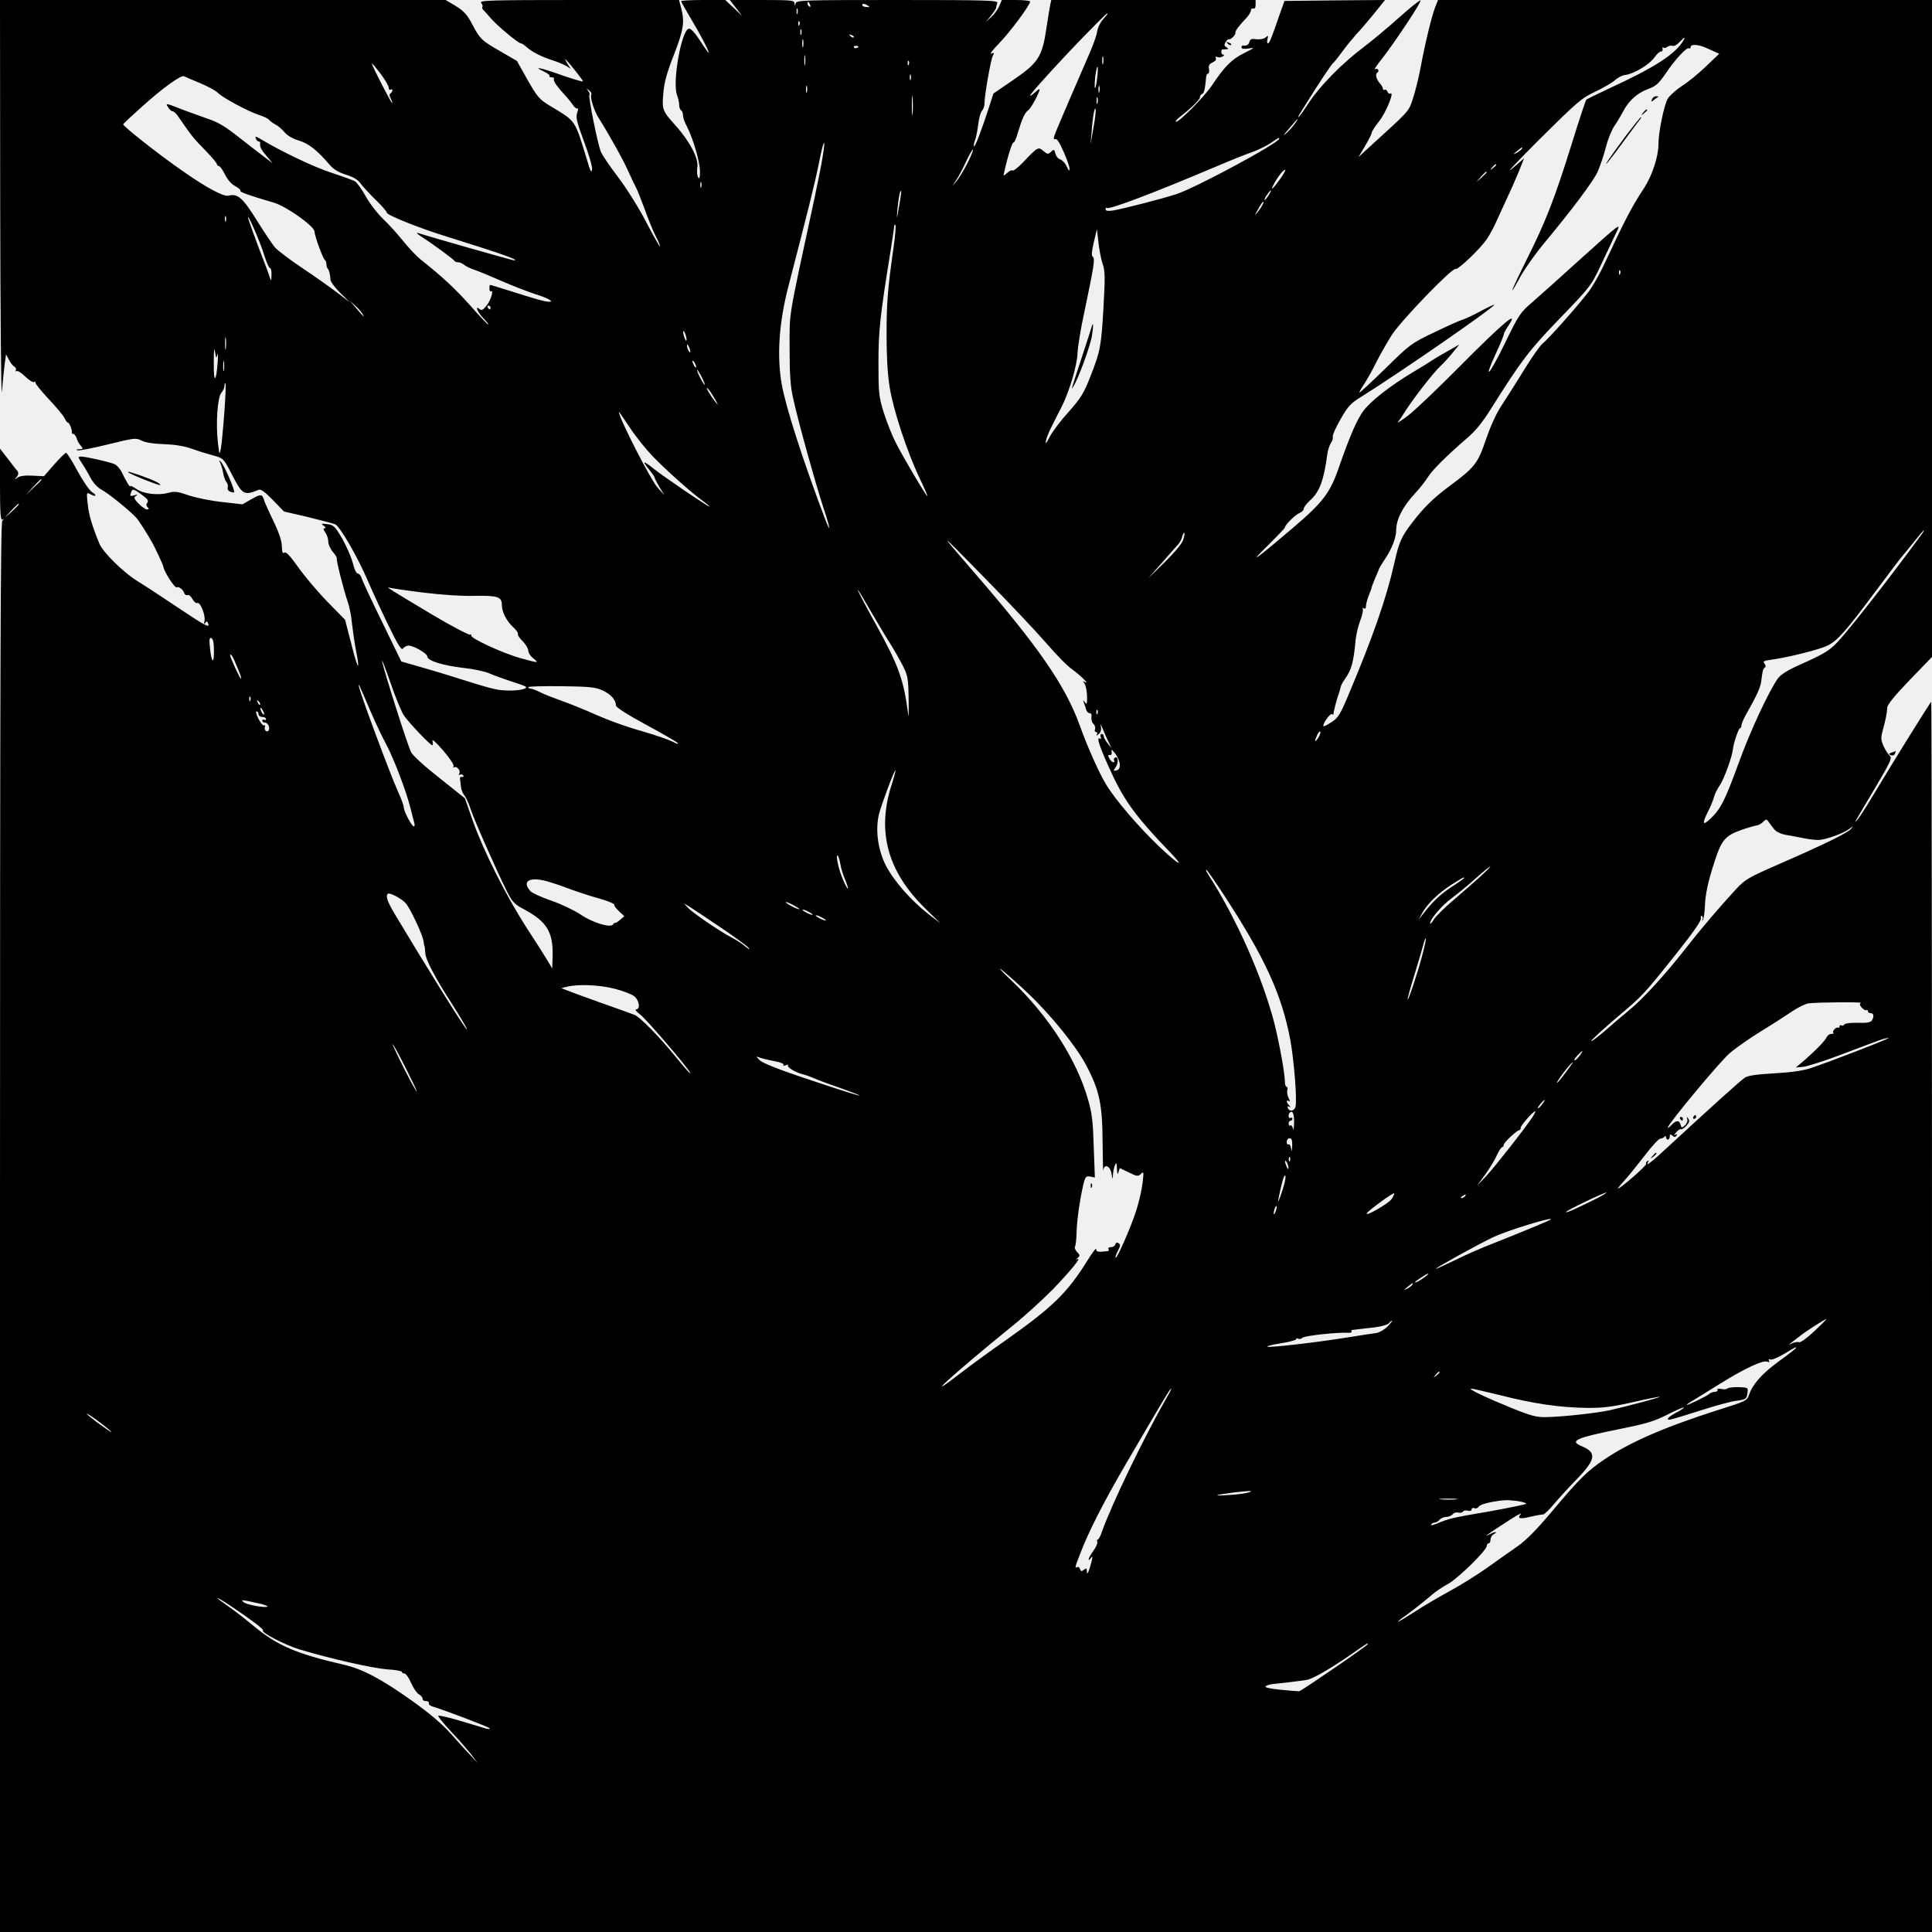
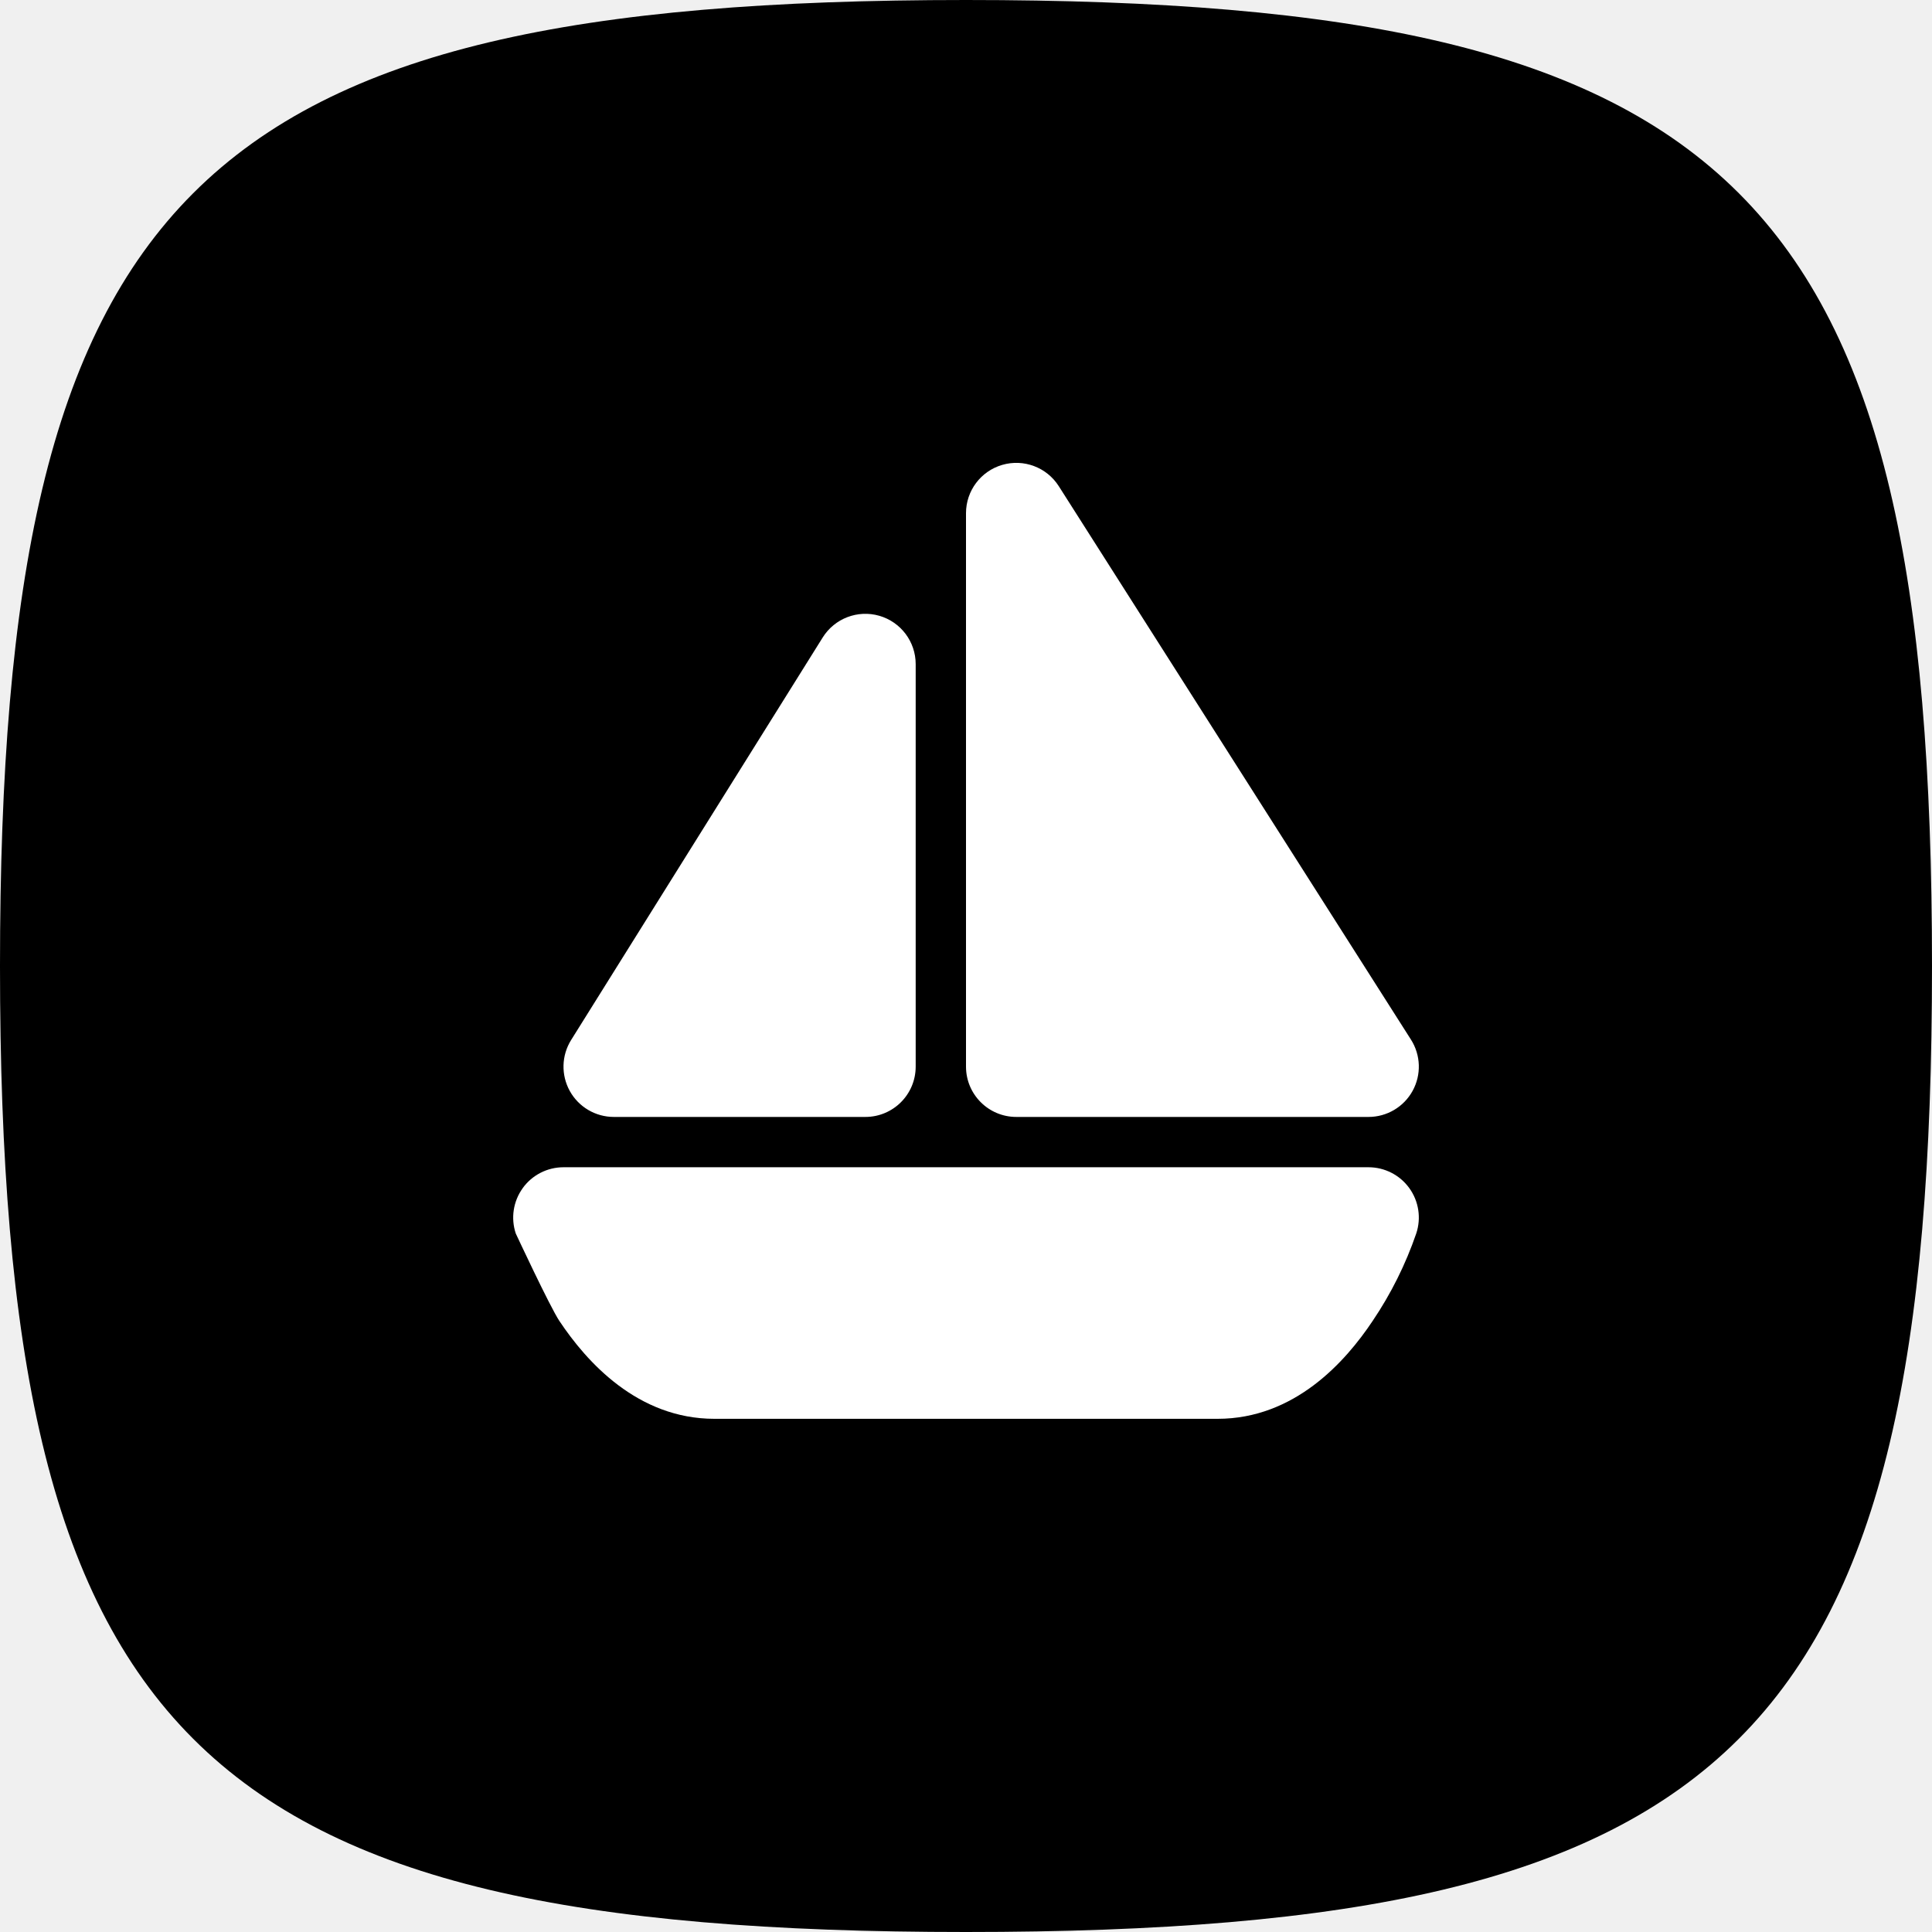
- <svg xmlns="http://www.w3.org/2000/svg" version="1.0" width="1024pt" height="1024pt" viewBox="0 0 1024 1024" preserveAspectRatio="xMidYMid meet">
-   <g transform="translate(0,1024) scale(0.1,-0.1)" fill="#000000" stroke="none">
-     <path d="M1 9163 c1 -593 5 -1042 9 -998 4 44 10 106 14 139 l8 58 15 -28 c8 -16 21 -33 29 -37 8 -5 11 -13 8 -19 -4 -6 -3 -8 3 -5 6 4 27 -9 47 -29 20 -19 41 -32 46 -29 6 4 9 2 8 -3 -2 -5 30 -44 70 -87 40 -42 78 -88 84 -101 6 -13 14 -24 18 -24 8 0 23 -39 21 -52 -1 -5 3 -8 8 -8 5 0 13 -10 17 -22 3 -13 13 -31 22 -40 14 -17 13 -18 -9 -19 -16 -1 -18 -3 -7 -6 9 -2 82 12 162 32 139 34 146 35 176 20 21 -11 63 -17 118 -19 57 -2 108 -10 147 -24 33 -12 85 -28 115 -36 54 -15 55 -16 95 -93 60 -117 67 -121 146 -89 11 5 34 -12 75 -54 l59 -61 125 -29 c69 -17 135 -34 147 -39 25 -12 117 -170 172 -298 21 -49 69 -154 107 -232 51 -105 71 -139 79 -129 5 7 17 14 26 16 25 4 104 -41 104 -58 0 -22 85 -48 191 -60 50 -5 111 -18 135 -28 24 -11 76 -29 114 -42 39 -12 74 -25 79 -28 18 -10 -22 -22 -79 -22 -68 0 -87 5 -275 64 -74 24 -173 53 -219 66 l-84 24 -102 210 c-57 116 -106 221 -109 234 -4 12 -13 22 -20 22 -7 0 -19 24 -26 56 -8 30 -33 88 -56 129 -39 66 -46 73 -80 77 -32 4 -34 3 -18 -9 10 -7 13 -13 5 -13 -9 0 -8 -6 3 -22 9 -12 16 -34 16 -49 0 -14 11 -39 24 -54 14 -16 23 -31 21 -35 -4 -7 36 -165 58 -230 9 -25 19 -74 22 -110 4 -36 13 -100 21 -143 25 -126 11 -109 -24 30 l-33 128 -93 95 c-51 52 -121 135 -155 183 -44 62 -66 85 -74 78 -9 -7 -12 2 -13 32 0 29 -15 74 -47 140 -26 54 -47 102 -47 105 0 4 -4 13 -9 21 -7 10 -18 8 -57 -14 l-49 -28 -106 12 c-58 6 -138 22 -177 35 -60 21 -77 23 -109 14 -55 -15 -134 -6 -171 21 -18 12 -32 19 -32 14 0 -9 -23 28 -45 75 -9 18 -26 37 -38 42 -28 12 -152 40 -177 40 -18 0 -18 -2 3 -33 12 -18 33 -53 46 -78 15 -29 38 -53 60 -65 36 -19 152 -113 184 -149 15 -17 57 -83 86 -135 13 -23 55 -114 56 -120 1 -25 62 -120 72 -113 8 6 33 -11 38 -27 3 -11 12 -17 19 -14 7 3 18 -7 26 -21 8 -14 19 -24 26 -21 16 6 44 -65 38 -95 -4 -17 -3 -20 4 -11 7 11 10 11 15 -2 11 -27 -13 -15 -168 89 -82 55 -175 116 -205 134 -74 45 -184 153 -203 199 -39 95 -56 152 -62 210 -7 63 -7 64 15 52 31 -16 36 -6 6 13 -13 9 -47 59 -76 112 -28 52 -55 95 -60 95 -4 0 -33 -28 -63 -62 l-54 -62 -62 3 c-40 2 -68 -2 -79 -11 -15 -12 -16 -11 -3 5 9 11 10 21 4 30 -6 6 -29 36 -51 65 l-42 54 0 -192 c0 -150 3 -190 13 -184 9 6 9 4 -1 -7 -9 -10 -12 -773 -12 -3746 l0 -3733 5120 0 5120 0 0 3260 c0 1793 -2 3260 -4 3260 -4 0 -189 -297 -306 -492 -35 -59 -73 -118 -83 -130 -27 -33 -20 -21 88 160 83 140 95 165 82 175 -8 7 -23 29 -33 51 -15 34 -16 44 -5 85 15 56 22 88 24 121 1 16 40 64 119 146 l118 122 0 1741 0 1741 -1309 0 -1309 0 -15 -37 c-19 -51 -52 -184 -77 -318 -11 -60 -31 -138 -43 -173 -23 -66 -12 -54 -245 -266 l-42 -39 35 59 c19 32 35 63 35 70 0 6 18 35 41 63 36 46 82 160 58 145 -5 -3 -12 2 -15 10 -3 9 -10 13 -15 10 -5 -3 -9 0 -9 5 0 6 -8 20 -17 30 -20 24 -25 49 -12 57 5 3 7 10 3 15 -3 5 -10 6 -17 2 -6 -3 11 22 39 57 76 99 212 305 203 308 -4 2 -57 -40 -116 -93 -59 -53 -142 -122 -183 -153 -113 -84 -233 -206 -291 -294 -28 -43 -53 -78 -56 -78 -5 0 -7 -3 90 150 44 69 85 129 92 135 7 5 30 35 52 65 22 30 56 71 74 91 19 19 60 68 92 107 l58 72 -267 -2 -266 -3 -25 -70 c-46 -134 -55 -155 -63 -155 -4 0 -6 10 -2 23 5 19 4 20 -11 8 -10 -8 -30 -11 -48 -9 -25 4 -33 1 -37 -14 -4 -16 -15 -22 -34 -19 -5 0 -8 -4 -8 -10 0 -8 13 -10 38 -6 34 6 33 4 -23 -24 -67 -33 -105 -72 -171 -171 -42 -63 -182 -203 -192 -193 -3 3 8 15 24 27 60 47 104 91 104 103 0 7 5 15 12 17 10 4 15 26 21 91 1 9 5 17 10 17 5 0 7 11 5 24 -4 18 1 27 19 35 15 7 21 16 17 23 -5 7 -2 9 8 6 8 -4 21 -2 29 3 8 5 9 9 3 9 -6 0 -11 7 -11 14 0 8 3 15 6 14 3 0 13 0 21 1 13 1 13 2 0 11 -12 7 -12 13 -4 27 6 10 14 17 18 15 9 -4 37 25 34 35 -3 8 20 38 60 80 12 13 22 30 22 38 0 8 6 12 13 10 7 -3 12 4 12 20 l0 25 -542 0 -541 0 -6 -27 c-3 -16 -12 -71 -20 -124 -22 -149 -43 -182 -173 -271 l-108 -74 -22 -69 c-40 -124 -75 -216 -81 -211 -2 3 0 18 6 33 6 15 13 54 17 86 4 31 12 63 20 70 7 8 13 25 13 38 -1 38 33 232 44 253 9 16 8 18 -8 12 -11 -4 9 21 43 56 57 59 163 201 163 220 0 4 -34 8 -75 8 l-75 0 -14 -32 c-7 -18 -26 -44 -42 -58 l-28 -25 27 33 c15 19 27 37 27 42 0 5 3 15 6 24 5 14 -47 16 -529 16 -501 0 -536 -1 -540 -18 -4 -16 -5 -16 -6 1 -1 15 -16 17 -172 17 l-171 0 33 -42 33 -43 -45 43 -45 42 -117 0 c-64 0 -117 -3 -117 -6 0 -3 22 -43 49 -88 52 -86 104 -186 97 -186 -2 0 -23 29 -46 65 -28 43 -49 65 -59 63 -39 -7 -88 -282 -63 -351 7 -18 12 -43 12 -55 0 -11 5 -24 10 -27 6 -3 10 -15 10 -27 0 -11 9 -37 20 -57 32 -60 70 -189 70 -239 0 -34 -3 -43 -10 -32 -5 8 -7 31 -4 52 8 47 -38 135 -112 219 -74 82 -76 87 -68 177 5 58 19 108 56 202 51 131 58 175 38 248 l-11 42 -531 0 c-474 0 -529 -2 -518 -15 7 -9 10 -18 7 -21 -3 -4 -1 -12 6 -18 7 -7 26 -28 42 -47 36 -40 143 -129 156 -129 6 0 19 -9 31 -20 27 -25 80 -52 138 -70 25 -8 56 -21 70 -29 l25 -16 -19 30 c-10 17 -14 26 -8 20 21 -20 92 -110 92 -116 0 -4 -50 11 -111 32 -115 41 -161 50 -96 20 20 -10 34 -21 30 -24 -3 -4 1 -7 11 -7 9 0 15 -4 12 -9 -6 -9 20 -45 68 -96 10 -11 25 -30 33 -42 8 -13 19 -20 24 -18 4 3 4 -7 -2 -23 -8 -24 -2 -48 36 -151 26 -69 45 -133 43 -149 -3 -21 -9 -10 -26 48 -68 221 -55 203 -200 291 -54 33 -65 46 -116 136 l-56 100 -88 51 c-101 58 -108 65 -151 147 -25 47 -43 67 -85 93 l-54 32 -1181 0 -1181 0 1 -1077z m4293 1051 c3 -8 2 -12 -4 -9 -6 3 -10 10 -10 16 0 14 7 11 14 -7z m306 -4 c12 -7 10 -9 -8 -7 -12 0 -22 5 -22 9 0 11 12 10 30 -2z m-373 -42 c-3 -7 -5 -2 -5 12 0 14 2 19 5 13 2 -7 2 -19 0 -25z m1643 -2 c0 -1 -11 -15 -25 -30 -13 -14 -27 -43 -30 -64 -3 -20 -20 -68 -37 -107 -79 -182 -166 -384 -182 -424 -13 -34 -14 -42 -3 -38 9 3 23 -18 45 -69 18 -40 32 -81 31 -91 0 -12 -6 -6 -15 14 -7 17 -23 34 -34 38 -11 3 -23 17 -26 31 -6 23 -8 24 -24 9 -15 -14 -19 -13 -40 5 -27 23 -30 22 -110 -63 -26 -26 -49 -44 -53 -41 -4 4 -17 -1 -28 -12 -22 -19 -22 -19 -16 6 19 85 43 160 49 155 3 -4 14 20 23 52 23 76 36 105 56 120 15 11 59 93 59 110 0 3 -11 -4 -25 -17 -14 -13 -25 -20 -25 -16 0 10 195 223 314 343 89 90 96 97 96 89z m-1633 -58 c-3 -8 -6 -5 -6 6 -1 11 2 17 5 13 3 -3 4 -12 1 -19z m10 -50 c-3 -7 -5 -2 -5 12 0 14 2 19 5 13 2 -7 2 -19 0 -25z m278 -16 c-3 -3 -11 0 -18 7 -9 10 -8 11 6 5 10 -3 15 -9 12 -12z m-268 -49 c-3 -10 -5 -2 -5 17 0 19 2 27 5 18 2 -10 2 -26 0 -35z m4667 35 c-43 -75 -152 -145 -404 -261 -58 -27 -108 -52 -112 -55 -4 -4 -39 -110 -78 -236 -91 -292 -138 -412 -239 -613 -85 -171 -101 -215 -33 -90 22 40 74 113 114 163 163 196 272 342 296 394 13 30 33 88 43 128 10 41 31 93 46 115 16 23 37 59 48 80 29 55 75 95 130 115 41 15 56 28 93 82 51 76 112 141 124 134 4 -3 8 -1 8 4 0 21 42 18 95 -7 l57 -26 -69 -66 c-37 -36 -94 -83 -126 -103 -32 -21 -66 -51 -77 -68 -20 -33 -50 -179 -50 -243 0 -65 -33 -165 -75 -230 -69 -105 -101 -168 -212 -405 -24 -52 -61 -117 -82 -145 -52 -69 -214 -252 -245 -276 -13 -10 -58 -74 -99 -141 -42 -68 -95 -152 -119 -188 -27 -40 -58 -109 -82 -179 -44 -129 -60 -148 -190 -245 -86 -63 -139 -115 -201 -196 -58 -76 -69 -100 -95 -215 -41 -184 -115 -396 -245 -703 -41 -98 -53 -117 -87 -139 -21 -14 -40 -24 -43 -22 -8 9 35 70 45 64 6 -4 10 -3 8 2 -1 7 16 75 30 113 3 8 6 21 8 29 1 8 11 26 21 40 36 50 47 89 58 209 3 29 14 76 25 104 11 28 16 56 13 61 -3 6 -1 7 5 3 8 -5 12 0 12 12 0 11 7 36 15 56 8 20 14 37 14 38 -1 2 8 25 19 52 12 27 22 51 22 53 0 2 14 24 30 49 35 50 60 114 60 153 0 58 35 126 100 196 25 27 56 66 68 86 22 36 99 113 209 208 44 37 82 84 129 160 158 251 198 304 362 474 162 168 165 171 219 286 30 64 65 137 77 163 30 61 33 63 -195 -142 -100 -91 -212 -191 -249 -223 -63 -54 -71 -67 -145 -219 -81 -167 -118 -207 -46 -50 23 49 41 93 41 99 0 6 11 27 25 47 61 91 -29 15 -265 -223 -113 -114 -234 -229 -270 -256 -36 -27 -58 -41 -50 -31 8 10 19 26 25 36 38 64 157 220 200 260 20 19 51 53 68 75 l32 39 -60 -34 c-33 -18 -71 -41 -85 -50 -14 -10 -61 -39 -105 -65 -121 -73 -220 -151 -259 -203 -36 -50 -70 -129 -131 -303 -45 -131 -84 -182 -240 -315 -197 -168 -246 -203 -137 -97 50 50 92 93 92 97 0 13 56 69 78 77 12 5 22 15 22 22 0 8 15 28 34 45 50 45 73 107 91 245 3 22 12 48 19 59 8 11 12 26 10 32 -3 7 15 48 40 92 37 66 54 85 100 114 218 136 716 481 716 495 0 2 -33 -13 -72 -34 -40 -22 -84 -42 -98 -46 -14 -4 -81 -34 -149 -67 -120 -57 -128 -63 -256 -189 -73 -71 -135 -129 -139 -129 -3 0 6 17 20 38 14 20 44 73 66 117 22 44 61 112 85 150 50 77 319 356 337 349 14 -5 134 109 168 161 15 22 39 67 53 100 15 33 40 87 55 120 16 33 42 93 59 133 l29 73 -66 -57 c-37 -31 30 40 148 158 200 198 221 217 295 252 44 21 91 48 106 62 14 13 39 26 55 27 45 6 128 56 153 93 13 18 28 32 35 31 6 -1 10 5 8 13 -2 8 0 12 4 8 4 -4 13 -3 20 3 8 6 20 9 28 6 8 -3 24 5 37 19 25 26 34 31 23 12z m-4374 -34 c0 -8 -19 -13 -24 -6 -3 5 1 9 9 9 8 0 15 -2 15 -3z m-283 -96 c-2 -13 -4 -3 -4 22 0 25 2 35 4 23 2 -13 2 -33 0 -45z m1580 5 c-3 -10 -5 -2 -5 17 0 19 2 27 5 18 2 -10 2 -26 0 -35z m-1030 -5 c-3 -8 -6 -5 -6 6 -1 11 2 17 5 13 3 -3 4 -12 1 -19z m-2757 -122 c0 -10 5 -14 10 -11 6 3 10 2 10 -4 0 -5 -5 -13 -10 -16 -7 -4 -7 -12 0 -25 5 -10 10 -22 9 -27 0 -10 -108 198 -108 210 -1 5 19 -18 44 -51 25 -33 45 -67 45 -76z m3755 49 c-3 -31 -9 -54 -12 -52 -2 3 -1 31 2 62 4 31 10 54 12 51 3 -3 2 -30 -2 -61z m-988 -7 c-3 -7 -5 -2 -5 12 0 14 2 19 5 13 2 -7 2 -19 0 -25z m-3768 -18 c41 -17 84 -40 97 -53 27 -27 164 -100 219 -117 22 -7 45 -18 50 -24 6 -7 21 -19 35 -26 14 -7 36 -26 49 -42 15 -17 44 -34 75 -43 51 -15 98 -52 162 -127 21 -25 47 -41 88 -54 41 -13 64 -27 79 -49 12 -16 48 -55 79 -85 32 -31 58 -61 58 -67 0 -13 171 -82 321 -128 292 -91 384 -124 354 -125 -9 0 -448 125 -510 145 -11 4 -4 -4 15 -17 70 -45 175 -123 178 -130 2 -5 11 -8 20 -8 8 0 23 -6 31 -13 9 -8 36 -21 61 -29 25 -9 88 -35 140 -58 52 -23 132 -54 177 -69 84 -26 113 -49 48 -37 -20 4 -91 25 -159 47 -68 21 -125 39 -128 39 -2 0 -4 -9 -4 -19 0 -11 4 -18 8 -15 16 10 1 -44 -21 -73 -19 -25 -28 -30 -38 -22 -28 24 -13 -15 19 -48 18 -18 29 -33 26 -33 -4 0 -47 45 -96 101 -81 91 -153 157 -263 244 -21 17 -61 59 -90 95 -29 36 -77 90 -109 120 -31 30 -73 85 -93 122 -21 37 -46 72 -57 78 -10 5 -67 26 -125 45 -92 30 -260 110 -372 177 -27 16 -32 17 -27 4 3 -9 10 -16 15 -16 5 0 8 -3 8 -7 -3 -21 4 -35 34 -70 l32 -38 -40 30 c-22 16 -83 64 -137 106 -73 58 -113 82 -165 99 -37 13 -101 36 -141 51 -86 34 -86 34 -70 9 7 -11 17 -20 23 -20 6 0 17 -10 25 -21 84 -121 81 -117 154 -192 31 -32 56 -62 56 -68 0 -5 5 -9 10 -9 6 0 20 -20 32 -44 13 -27 34 -52 54 -62 18 -10 31 -21 28 -25 -4 -7 44 -24 177 -63 66 -19 214 -124 216 -153 1 -26 46 -147 55 -151 4 -2 8 -12 8 -21 0 -10 3 -21 7 -25 7 -7 12 -25 15 -61 2 -11 25 -42 53 -69 l50 -49 -65 50 c-36 28 -119 86 -186 131 -66 44 -132 94 -147 111 -14 17 -58 82 -97 145 -73 117 -101 142 -148 129 -27 -7 -118 42 -249 134 -128 89 -312 235 -310 244 1 4 47 47 102 96 108 97 204 166 220 159 6 -3 43 -19 84 -36z m3218 -47 c-3 -10 -5 -4 -5 12 0 17 2 24 5 18 2 -7 2 -21 0 -30z m1550 0 c-3 -10 -5 -4 -5 12 0 17 2 24 5 18 2 -7 2 -21 0 -30z m-2693 -14 c-8 -13 14 -84 37 -121 57 -90 135 -230 160 -288 16 -36 34 -73 40 -84 6 -10 26 -61 45 -112 18 -52 45 -117 59 -145 15 -28 25 -53 23 -55 -2 -2 -35 56 -73 129 -38 73 -104 179 -148 237 -44 57 -85 118 -92 135 -17 40 -68 295 -61 302 3 4 0 13 -7 22 -11 14 -10 14 5 2 10 -7 15 -17 12 -22z m1703 -101 c-2 -24 -4 -5 -4 42 0 47 2 66 4 43 2 -24 2 -62 0 -85z m980 55 c-3 -10 -5 -4 -5 12 0 17 2 24 5 18 2 -7 2 -21 0 -30z m-22 -133 l-15 -85 6 68 c5 78 17 139 21 117 2 -8 -3 -53 -12 -100z m1067 23 c-11 -16 -33 -39 -48 -53 -15 -14 -8 -1 17 27 48 58 62 69 31 26z m-82 -78 c0 -22 -437 -258 -545 -294 -74 -24 -275 -76 -332 -86 -32 -5 -43 -3 -43 6 0 7 2 10 6 7 11 -11 239 75 579 219 77 33 165 68 195 78 30 11 73 32 95 47 44 30 45 30 45 23z m-2420 -97 c-6 -40 -27 -143 -45 -228 -140 -649 -130 -587 -130 -785 0 -135 4 -201 18 -262 24 -115 120 -458 161 -583 38 -113 42 -148 6 -53 -118 314 -205 584 -227 708 -26 151 -14 325 35 515 107 411 142 554 163 658 24 124 38 145 19 30z m3705 42 c-3 -5 -16 -15 -28 -21 -19 -9 -19 -8 3 10 28 23 34 26 25 11z m-2938 -76 c-19 -38 -45 -80 -57 -94 l-22 -25 21 32 c12 17 35 61 52 98 17 36 33 64 36 62 2 -3 -11 -36 -30 -73z m2803 -8 c0 -2 -8 -10 -17 -17 -16 -13 -17 -12 -4 4 13 16 21 21 21 13z m-1146 -76 c-38 -53 -53 -65 -33 -27 21 39 50 77 60 77 5 0 -7 -22 -27 -50z m1096 37 c0 -2 -12 -14 -27 -28 l-28 -24 24 28 c23 25 31 32 31 24z m-4163 -79 c-3 -7 -5 -2 -5 12 0 14 2 19 5 13 2 -7 2 -19 0 -25z m1048 -103 c-12 -71 -13 -73 -9 -20 6 64 14 108 20 103 2 -2 -3 -40 -11 -83z m1959 60 c-9 -14 -18 -25 -21 -25 -5 0 5 18 20 38 17 22 18 13 1 -13z m-33 -52 c-5 -10 -17 -27 -26 -38 -16 -19 -17 -19 -3 5 26 46 29 50 34 50 3 0 0 -8 -5 -17z m-5494 -85 c-3 -7 -5 -2 -5 12 0 14 2 19 5 13 2 -7 2 -19 0 -25z m203 -179 c12 -38 25 -69 30 -69 6 0 10 -17 9 -37 -1 -34 -2 -35 -9 -13 -4 14 -30 84 -58 155 -27 72 -52 141 -56 155 -12 50 64 -124 84 -191z m3336 39 c-32 -225 -37 -296 -37 -463 0 -110 5 -207 16 -275 19 -121 91 -340 158 -482 26 -54 45 -98 42 -98 -6 0 -131 211 -169 287 -20 40 -48 112 -63 160 -25 81 -27 102 -27 258 0 170 8 249 65 600 10 66 19 124 19 129 0 5 3 7 6 3 3 -3 -1 -57 -10 -119z m1108 -86 c13 -37 14 -69 5 -225 -12 -211 -16 -236 -70 -373 -34 -88 -50 -113 -114 -186 -41 -45 -87 -105 -101 -133 -20 -38 -25 -43 -20 -20 7 29 20 57 79 171 42 80 86 226 88 291 1 32 17 132 37 223 51 243 57 281 44 289 -8 5 -6 27 5 76 l17 70 8 -70 c4 -38 14 -89 22 -113z m2743 -54 c-3 -8 -6 -5 -6 6 -1 11 2 17 5 13 3 -3 4 -12 1 -19z m-6665 -213 c11 -21 10 -20 -37 35 l-30 35 28 -25 c16 -14 33 -34 39 -45z m678 35 c0 -5 -2 -10 -4 -10 -3 0 -8 5 -11 10 -3 6 -1 10 4 10 6 0 11 -4 11 -10z m1039 -170 c0 -9 -4 -8 -9 5 -5 11 -9 27 -9 35 0 9 4 8 9 -5 5 -11 9 -27 9 -35z m-2442 -47 c-2 -16 -4 -3 -4 27 0 30 2 43 4 28 2 -16 2 -40 0 -55z m2462 -18 c0 -5 -4 -3 -9 5 -5 8 -9 22 -9 30 0 16 17 -16 18 -35z m-2507 -15 c3 14 4 -3 2 -37 -8 -112 -22 -117 -21 -8 0 68 2 87 7 60 5 -35 7 -37 12 -15z m35 -82 c-2 -13 -4 -3 -4 22 0 25 2 35 4 23 2 -13 2 -33 0 -45z m2503 17 c0 -5 -5 -3 -10 5 -5 8 -10 20 -10 25 0 6 5 3 10 -5 5 -8 10 -19 10 -25z m30 -55 c11 -22 18 -40 15 -40 -2 0 -14 18 -25 40 -11 22 -18 40 -15 40 2 0 14 -18 25 -40z m-2531 -186 c-6 -82 -14 -167 -18 -189 -8 -39 -8 -38 -16 28 -12 104 -2 242 18 265 9 10 17 27 17 37 0 10 2 16 5 13 3 -3 0 -72 -6 -154z m2600 71 c19 -34 20 -36 3 -16 -27 34 -60 91 -40 71 8 -8 25 -33 37 -55z m-328 -305 c74 -76 202 -190 259 -231 22 -16 40 -31 40 -34 0 -6 -245 160 -297 202 -54 43 -62 42 -24 -4 17 -21 31 -41 31 -45 0 -5 12 -27 26 -51 l26 -42 -36 40 c-38 42 -206 371 -206 402 0 3 26 -35 58 -83 32 -49 88 -118 123 -154z m-3241 -123 c0 -2 -19 -21 -42 -42 l-43 -40 40 43 c36 39 45 47 45 39z m538 -84 c24 -18 30 -28 23 -37 -7 -9 -7 -16 1 -24 9 -9 8 -12 -3 -12 -8 0 -28 14 -44 30 -25 26 -27 33 -15 41 12 8 10 9 -7 4 -25 -7 -26 -5 -17 19 7 17 13 15 62 -21z m-658 -46 c0 -2 -17 -19 -37 -38 l-38 -34 34 38 c33 34 41 42 41 34z m10088 -155 c-146 -200 -346 -458 -429 -553 -59 -67 -76 -78 -230 -147 -55 -25 -93 -49 -106 -68 -48 -68 -148 -282 -208 -449 -72 -197 -95 -243 -149 -294 -42 -40 -46 -28 -13 38 13 25 27 59 31 75 4 16 18 45 32 65 22 32 65 151 69 191 3 31 30 110 37 110 4 0 8 7 8 15 0 8 10 31 21 52 63 111 79 147 84 183 7 57 9 64 19 72 6 4 5 12 -2 21 -10 12 -4 15 40 21 87 12 255 54 296 75 52 26 97 78 253 287 73 98 139 185 146 192 6 7 33 39 59 72 26 33 49 60 51 60 2 0 -2 -8 -9 -18z m-4644 -579 c53 -62 115 -125 139 -141 41 -29 97 -84 67 -67 -12 7 -13 6 -3 -6 10 -13 17 -60 14 -99 -1 -13 -3 -13 -12 0 -9 12 -9 11 -4 -5 4 -11 10 -28 12 -37 3 -10 11 -18 19 -18 8 0 11 -8 9 -21 -2 -12 2 -28 10 -35 8 -8 12 -21 9 -29 -4 -8 -1 -15 6 -15 6 0 8 -5 4 -12 -5 -9 -3 -9 9 1 11 9 15 22 12 40 -4 18 -1 14 9 -10 8 -20 21 -51 31 -70 l16 -34 -20 25 c-11 14 -21 31 -21 38 0 6 -5 12 -11 12 -6 0 -8 -7 -5 -16 3 -8 2 -12 -4 -9 -22 14 -1 -48 65 -190 66 -142 135 -234 298 -403 93 -96 61 -83 -47 19 -110 105 -235 250 -284 332 -37 61 -100 202 -139 312 -76 210 -217 415 -558 809 -200 231 -198 230 46 -19 130 -132 279 -290 333 -352z m727 545 c-7 -20 -46 -67 -98 -118 l-87 -85 75 85 c41 47 80 91 86 98 7 7 16 25 19 38 4 14 9 23 11 20 3 -3 0 -20 -6 -38z m-4026 -279 c97 -12 204 -19 271 -17 122 2 144 -5 144 -49 0 -36 25 -85 59 -116 17 -16 29 -32 26 -37 -3 -5 8 -22 25 -38 16 -17 30 -39 30 -51 0 -11 12 -29 26 -40 33 -26 28 -26 -65 0 -95 26 -273 108 -264 122 3 6 1 7 -5 3 -6 -3 -96 44 -199 105 -221 132 -255 153 -228 144 10 -3 91 -15 180 -26z m2470 -265 c19 -30 49 -82 67 -116 30 -60 32 -69 34 -183 1 -66 0 -104 -2 -85 -24 187 -50 260 -168 474 -114 206 -136 259 -37 87 40 -68 87 -148 106 -177z m-3581 -42 c1 -75 -13 -66 -21 13 -5 46 -3 57 7 53 9 -3 14 -24 14 -66z m109 -54 c30 -70 38 -91 34 -95 -4 -3 -57 112 -57 123 0 13 11 0 23 -28z m898 -290 c25 -38 140 -158 150 -158 4 0 5 10 1 22 -3 14 19 -6 57 -50 36 -42 59 -77 55 -84 -4 -6 -3 -8 3 -5 14 9 37 -19 27 -34 -4 -7 -3 -9 4 -5 6 3 14 2 17 -4 4 -6 1 -9 -7 -8 -7 2 -12 -3 -10 -10 1 -7 4 -26 5 -42 2 -17 11 -38 19 -47 9 -10 23 -43 33 -73 19 -58 140 -331 193 -437 28 -54 39 -66 90 -93 120 -64 154 -120 151 -246 l-2 -67 -24 40 c-13 22 -64 103 -114 179 -108 168 -228 407 -284 566 l-41 117 -134 107 c-77 60 -142 119 -151 137 -18 34 -144 431 -154 482 -3 17 17 -34 44 -112 27 -79 59 -157 72 -175z m-177 22 c25 -58 61 -135 81 -171 42 -79 107 -249 130 -340 9 -35 18 -72 21 -81 3 -10 2 -18 -3 -18 -11 0 -53 81 -53 101 0 9 -13 46 -30 82 -46 103 -211 547 -209 565 0 8 2 5 63 -138z m1231 110 c43 -20 69 -49 70 -80 0 -9 64 -50 157 -100 87 -47 163 -91 170 -98 7 -8 -5 -5 -27 7 -22 11 -89 34 -150 52 -110 31 -201 65 -305 112 -30 13 -90 37 -132 52 -42 15 -94 35 -115 46 -20 10 -43 19 -50 19 -7 0 -13 3 -13 8 0 4 79 6 175 5 152 -2 181 -5 220 -23z m-1868 -52 c-3 -8 -6 -5 -6 6 -1 11 2 17 5 13 3 -3 4 -12 1 -19z m51 -23 c-3 -3 -9 2 -12 12 -6 14 -5 15 5 6 7 -7 10 -15 7 -18z m22 -50 c0 -5 -5 -3 -10 5 -5 8 -10 20 -10 25 0 6 5 3 10 -5 5 -8 10 -19 10 -25z m4417 3 c-3 -8 -6 -5 -6 6 -1 11 2 17 5 13 3 -3 4 -12 1 -19z m-4447 -3 c0 -8 9 -15 20 -15 11 0 20 -5 20 -11 0 -5 -4 -7 -10 -4 -5 3 -10 1 -10 -4 0 -6 6 -11 14 -11 16 0 29 -27 20 -41 -8 -14 -26 1 -20 18 3 8 1 11 -4 8 -5 -3 -18 12 -30 35 -11 22 -16 40 -10 40 5 0 10 -7 10 -15z m5616 -127 c-19 -27 -21 -19 -4 18 7 14 14 21 16 15 2 -6 -4 -21 -12 -33z m-1051 -138 c1 -20 -4 -30 -17 -33 -18 -5 -18 -4 -4 18 16 24 12 60 -5 49 -5 -3 -7 -10 -4 -15 4 -5 2 -9 -4 -9 -6 0 -15 9 -21 20 -8 16 -8 20 2 18 8 -2 12 5 10 17 -3 16 0 14 19 -9 12 -16 23 -41 24 -56z m-1211 -115 c-77 -245 -19 -455 180 -650 l81 -79 -64 49 c-95 74 -187 180 -228 262 -41 84 -54 187 -34 269 14 53 82 236 87 231 2 -1 -8 -39 -22 -82z m4686 -237 c9 -8 31 -18 50 -22 19 -3 46 -8 60 -11 59 -12 84 -16 115 -17 36 -1 138 35 170 61 18 15 19 15 6 -2 -16 -21 -150 -86 -391 -191 -149 -65 -170 -77 -216 -126 -89 -96 -188 -212 -268 -315 -108 -138 -230 -272 -302 -330 -34 -28 -92 -77 -128 -109 -37 -32 -69 -56 -72 -54 -3 3 55 56 128 119 148 125 142 118 325 347 86 108 130 171 128 184 -2 10 0 16 6 13 5 -4 6 -12 3 -18 -4 -7 -3 -9 1 -4 5 4 9 34 11 67 2 70 16 134 52 245 36 112 56 135 138 165 37 13 76 24 85 25 9 1 24 9 34 19 17 17 18 16 34 -7 9 -13 23 -31 31 -39z m-4956 -177 c3 -22 15 -60 26 -85 10 -25 17 -46 14 -46 -3 0 -15 21 -26 48 -22 48 -41 135 -28 127 4 -3 10 -22 14 -44z m3391 -68 c-33 -30 -98 -87 -143 -125 -46 -39 -92 -85 -103 -102 -10 -17 -19 -26 -19 -20 0 23 61 94 114 133 30 22 88 70 128 106 89 79 106 85 23 8z m-1359 -95 c218 -334 307 -527 353 -770 20 -110 37 -324 27 -356 -7 -22 -33 -25 -40 -5 -4 9 -1 12 7 7 9 -5 9 -4 0 7 -16 16 -17 33 -2 23 7 -4 7 1 -1 16 -6 12 -10 31 -7 41 3 10 1 19 -4 19 -5 0 -9 13 -9 28 0 44 -30 207 -56 310 -65 249 -202 557 -352 790 -8 12 -12 22 -8 22 3 0 45 -60 92 -132z m1274 88 c0 -2 -29 -23 -65 -46 -61 -40 -101 -78 -153 -145 l-23 -30 18 34 c26 49 85 106 156 152 64 40 67 42 67 35z m-4844 -22 c27 -8 58 -19 69 -23 51 -20 154 -54 190 -63 47 -13 87 -30 81 -35 -2 -3 9 -17 24 -32 l29 -27 -22 -19 c-12 -11 -24 -18 -26 -16 -2 1 -7 -2 -11 -8 -12 -21 -109 8 -173 52 -33 22 -102 55 -154 73 -53 18 -103 41 -112 51 -50 57 2 80 105 47z m-765 -112 c25 -29 87 -163 93 -197 2 -16 5 -30 6 -30 1 0 3 -16 4 -35 1 -35 52 -132 141 -270 56 -88 90 -147 78 -135 -18 17 -218 338 -381 611 -40 68 -49 94 -36 107 9 8 75 -27 95 -51z m2059 -12 c19 -11 31 -19 25 -19 -5 0 -26 8 -45 19 -19 11 -30 19 -25 19 6 0 26 -8 45 -19z m-393 -114 c73 -49 140 -98 150 -109 11 -13 5 -11 -16 6 -18 16 -52 37 -75 49 -59 30 -208 132 -231 158 l-20 22 30 -18 c17 -11 90 -59 162 -108z m473 79 c14 -8 21 -14 15 -14 -5 0 -21 6 -35 14 -14 8 -20 14 -15 14 6 0 21 -6 35 -14z m70 -30 c14 -8 21 -14 15 -14 -5 0 -21 6 -35 14 -14 8 -20 14 -15 14 6 0 21 -6 35 -14z m3176 -207 c-27 -100 -74 -239 -75 -224 -1 5 14 59 33 120 19 61 40 133 47 159 6 26 14 46 16 43 3 -2 -7 -46 -21 -98z m-2087 -193 c126 -120 257 -283 309 -383 70 -133 85 -208 86 -407 1 -93 2 -160 4 -147 5 36 36 23 43 -18 6 -35 6 -35 8 -5 1 17 6 39 11 50 7 16 9 12 10 -20 2 -30 4 -34 8 -18 l7 22 48 -23 c44 -22 49 -22 64 -8 15 15 16 11 9 -47 -4 -36 -19 -101 -33 -145 -26 -84 -103 -259 -110 -252 -3 2 3 19 12 36 14 27 15 34 3 41 -8 6 -14 3 -16 -6 -2 -8 -12 -15 -23 -15 -11 0 -17 -4 -14 -10 3 -5 3 -10 -2 -11 -52 -6 -63 -5 -63 10 0 9 -21 -19 -47 -61 -105 -169 -185 -247 -426 -417 -86 -60 -193 -138 -238 -173 -235 -182 -50 -13 268 245 67 54 163 142 215 195 96 100 154 172 127 158 -9 -5 -9 -3 2 6 14 12 14 15 -2 32 -10 10 -15 24 -11 30 4 6 7 38 8 71 1 62 17 176 36 257 10 41 14 46 36 42 l25 -5 -6 163 c-4 136 -9 178 -31 253 -60 209 -209 440 -398 621 -57 54 -83 82 -58 63 24 -19 87 -74 139 -124z m-2193 25 c43 -11 90 -29 104 -39 28 -20 36 -71 11 -71 -7 0 2 -12 22 -27 32 -24 242 -269 263 -305 11 -21 -19 12 -76 82 -88 108 -187 209 -217 221 -15 6 -95 35 -178 64 -82 29 -163 59 -180 66 l-30 12 30 7 c59 15 172 10 251 -10z m6607 -76 c-8 -4 -7 -11 4 -24 9 -10 20 -17 25 -14 4 3 8 0 8 -5 0 -6 7 -11 15 -11 17 0 19 -18 6 -39 -7 -10 -27 -14 -74 -12 -38 1 -68 -3 -72 -9 -3 -6 -11 -8 -16 -5 -5 4 -9 1 -9 -5 0 -6 -3 -9 -7 -7 -10 6 -34 -19 -26 -27 4 -3 -1 -6 -11 -6 -9 0 -19 -7 -23 -15 -6 -18 -61 -74 -122 -127 l-43 -36 42 4 c22 3 114 32 203 66 89 34 178 67 197 74 19 7 42 13 50 13 16 0 -312 -127 -415 -161 -40 -13 -104 -22 -192 -27 -91 -5 -139 -12 -155 -23 -23 -15 -200 -175 -400 -360 -97 -90 -130 -116 -112 -86 4 7 3 8 -5 4 -6 -4 -9 -11 -6 -15 4 -8 -137 -131 -150 -131 -2 0 13 19 35 43 21 23 69 83 107 132 38 50 75 90 83 90 8 0 18 5 22 10 5 6 8 5 8 -2 0 -7 5 -13 10 -13 6 0 10 7 10 16 0 13 3 14 14 5 11 -9 16 -9 22 0 5 8 3 10 -7 4 -8 -5 -6 1 5 13 10 12 22 20 26 17 4 -2 17 6 28 18 16 17 18 26 11 37 -9 13 -10 13 -6 -2 3 -9 -2 -23 -12 -32 -17 -16 -19 -15 -24 4 -6 24 -25 23 -49 -4 -10 -10 -18 -16 -18 -12 0 18 276 350 328 394 31 27 107 80 167 117 61 37 135 85 166 106 30 20 69 39 85 41 45 6 291 8 277 2z m-7654 -469 c0 -5 -29 46 -64 115 -35 69 -64 130 -64 135 0 6 29 -46 64 -115 35 -69 64 -129 64 -135z m6164 190 c-10 -13 -22 -25 -27 -25 -5 0 1 11 14 25 30 32 36 32 13 0z m-4270 -29 c33 -6 55 -15 50 -20 -5 -5 0 -6 12 -2 11 4 16 4 12 0 -9 -9 38 -38 78 -48 17 -4 44 -14 60 -21 17 -8 78 -31 137 -51 59 -21 106 -39 104 -41 -2 -2 -117 34 -256 81 -170 56 -260 92 -274 107 -20 21 -20 21 -1 14 11 -4 46 -13 78 -19z m4195 -61 c-44 -60 -63 -75 -27 -22 23 33 60 77 65 77 2 0 -15 -25 -38 -55z m-125 -169 c-10 -13 -20 -22 -22 -20 -4 4 29 44 36 44 2 0 -4 -11 -14 -24z m-1314 -99 c-1 -29 -4 -42 -6 -29 -2 12 -9 20 -14 17 -5 -4 -9 1 -9 9 0 9 5 16 10 16 6 0 10 5 10 11 0 5 -4 7 -10 4 -11 -7 -14 18 -4 28 15 15 24 -7 23 -56z m1266 36 c-36 -56 -204 -270 -249 -318 l-48 -50 44 60 c24 33 52 79 62 103 11 23 23 42 28 42 4 0 8 5 8 12 0 12 69 77 83 78 4 0 7 6 7 13 0 12 66 87 77 87 3 0 -3 -12 -12 -27z m-1276 -157 c-2 -30 -3 -34 -6 -13 -2 15 -9 25 -14 22 -5 -4 -9 2 -9 13 0 10 7 19 15 19 11 0 15 -11 14 -41z m-12 -78 c-3 -8 -6 -5 -6 6 -1 11 2 17 5 13 3 -3 4 -12 1 -19z m-8 -38 c0 -10 -3 -8 -9 5 -12 27 -12 43 0 25 5 -8 9 -22 9 -30z m-20 -77 c-10 -44 -42 -130 -34 -93 16 83 29 130 36 130 4 0 3 -17 -2 -37z m567 -88 c-16 -24 -145 -98 -131 -75 10 16 139 110 144 105 2 -3 -4 -16 -13 -30z m1069 -6 c-101 -50 -145 -69 -145 -63 0 7 201 104 214 103 6 0 -25 -18 -69 -40z m-680 21 c-3 -5 -12 -10 -18 -10 -7 0 -6 4 3 10 19 12 23 12 15 0z m-1004 -81 c-5 -13 -10 -19 -10 -12 -1 15 10 45 15 40 3 -2 0 -15 -5 -28z m1458 -43 c-6 -5 -155 -67 -294 -122 -66 -25 -164 -68 -217 -95 -54 -26 -98 -46 -98 -44 0 6 238 137 305 168 82 38 325 112 304 93z m-664 -302 c-26 -20 -55 -36 -55 -30 0 5 63 46 70 46 3 -1 -4 -8 -15 -16z m-70 -44 c-3 -5 -16 -15 -28 -21 -19 -9 -19 -8 3 10 28 23 34 26 25 11z m2132 -245 c-39 -37 -74 -62 -82 -59 -7 3 -24 0 -37 -6 -22 -11 -22 -11 -3 4 11 9 33 25 48 37 30 24 129 87 137 88 3 0 -26 -29 -63 -64z m-2262 25 c-16 -16 -42 -32 -59 -35 -17 -2 -87 -13 -156 -24 -168 -27 -406 -54 -422 -49 -7 3 24 11 70 18 45 7 82 17 82 22 0 5 5 6 10 3 6 -4 17 -2 24 5 14 11 184 29 238 26 15 -1 25 2 22 6 -3 4 -2 8 3 9 10 1 41 5 120 14 35 4 68 14 74 21 6 8 14 14 17 14 3 0 -7 -13 -23 -30z m2165 -114 c0 -2 -40 -34 -90 -70 -91 -66 -140 -122 -160 -179 -10 -31 -17 -34 -163 -80 -282 -90 -467 -170 -603 -262 -93 -63 -135 -105 -275 -272 -83 -99 -139 -156 -186 -189 -38 -26 -111 -78 -163 -115 -52 -37 -141 -92 -196 -122 -56 -30 -140 -80 -188 -111 -47 -30 -86 -54 -86 -51 0 2 15 15 33 27 33 23 91 68 151 119 17 15 54 39 81 54 53 29 205 178 205 201 0 8 5 14 10 14 6 0 10 9 10 20 0 10 8 24 18 29 24 14 6 14 -21 0 -39 -20 -15 -2 83 61 52 35 89 55 81 46 -21 -25 -7 -29 51 -15 29 7 59 12 66 12 7 0 34 25 59 56 26 31 82 92 125 136 97 101 101 137 21 170 -67 28 -31 44 202 91 144 29 184 41 258 79 48 24 85 40 82 34 -4 -5 -24 -18 -46 -29 -21 -11 -39 -25 -39 -30 0 -10 5 -9 185 48 72 23 150 44 175 47 56 8 57 9 62 43 4 28 3 28 -49 30 -29 0 -55 -3 -57 -7 -3 -5 -18 -6 -32 -3 -16 3 -24 1 -21 -4 3 -6 -4 -11 -15 -11 -12 -1 -24 -6 -27 -10 -7 -9 -121 -65 -121 -59 0 2 15 13 33 23 17 11 82 50 142 88 134 83 228 127 251 118 12 -4 15 -3 10 5 -4 8 -2 10 7 6 8 -3 41 11 73 30 63 38 64 38 64 32z m-1890 -130 c0 -2 -8 -10 -17 -17 -16 -13 -17 -12 -4 4 13 16 21 21 21 13z m-1443 -128 c-122 -212 -295 -570 -348 -720 -7 -21 -16 -38 -21 -38 -4 0 -5 -6 -2 -13 2 -7 -7 -28 -21 -47 -14 -19 -25 -39 -25 -44 0 -6 5 -4 10 4 14 21 12 2 -4 -50 -10 -30 -15 -37 -15 -21 -1 20 -3 21 -16 11 -12 -10 -16 -9 -21 4 -3 9 -10 13 -15 10 -13 -8 -12 -1 15 68 45 119 124 274 243 478 204 349 235 400 240 400 3 0 -6 -19 -20 -42z m1765 7 c175 -45 322 -66 458 -67 84 -1 133 5 244 30 77 18 141 30 143 29 4 -4 -163 -48 -267 -72 -72 -15 -241 -34 -335 -36 -51 -1 -79 6 -185 49 -137 56 -232 101 -212 102 7 0 76 -16 154 -35z m-7377 -180 c34 -30 14 -18 -63 38 -28 22 -52 41 -52 43 0 7 78 -49 115 -81z m6040 -336 c-16 -5 -64 -11 -105 -13 -87 -6 -75 0 25 13 92 11 117 11 80 0z m1103 -36 c-21 -2 -57 -2 -80 0 -24 2 -7 4 37 4 44 0 63 -2 43 -4z m326 -9 c25 -4 46 -10 46 -14 0 -3 -87 -21 -192 -40 -205 -35 -221 -39 -281 -65 -22 -9 -36 -11 -32 -6 3 6 12 11 19 11 8 0 19 7 26 15 7 8 23 15 35 15 12 0 28 6 34 14 7 8 20 12 30 9 10 -3 22 0 25 5 3 6 15 8 26 5 12 -3 20 0 20 7 0 7 7 10 15 6 8 -3 18 1 22 8 5 8 33 18 63 24 72 13 88 13 144 6z m-6806 -566 c102 -69 162 -115 156 -120 -11 -11 119 -78 196 -101 163 -49 385 -99 463 -105 42 -2 77 -9 77 -13 0 -5 6 -9 14 -9 7 0 23 -22 35 -50 12 -27 30 -54 41 -60 11 -6 20 -17 20 -24 0 -8 8 -13 18 -12 9 0 16 -4 15 -11 -2 -6 7 -15 20 -18 60 -18 298 -108 302 -115 3 -5 -7 -5 -22 -1 -16 5 -77 23 -136 41 -60 18 -111 29 -114 26 -3 -3 28 -41 69 -85 42 -44 90 -100 108 -123 l32 -43 -33 36 c-19 19 -67 72 -107 117 -51 57 -115 111 -209 178 -160 114 -262 168 -358 190 -256 59 -356 102 -483 208 -48 40 -112 89 -142 109 -30 21 -51 37 -47 37 4 0 43 -23 85 -52z m146 21 c21 -6 36 -12 34 -14 -9 -9 -109 9 -125 22 -16 12 -14 13 17 8 19 -4 52 -11 74 -16z m5866 -213 c0 -7 -353 -249 -364 -250 -6 0 -51 3 -99 8 -58 6 -85 12 -79 18 6 6 25 11 44 13 44 4 135 15 173 21 34 6 121 56 240 138 83 58 85 59 85 52z" />
-     <path d="M8756 9714 c-6 -15 -4 -15 11 -3 10 7 20 15 22 16 2 2 -3 3 -11 3 -9 0 -19 -7 -22 -16z" />
-     <path d="M8709 9643 c-13 -16 -12 -17 4 -4 9 7 17 15 17 17 0 8 -8 3 -21 -13z" />
-     <path d="M8623 9528 c-38 -51 -80 -109 -93 -128 -42 -63 -3 -17 75 90 43 58 82 111 88 118 5 6 7 12 5 12 -3 0 -36 -42 -75 -92z" />
-     <path d="M5786 8508 c-2 -7 -24 -77 -50 -155 -64 -197 -60 -181 -47 -161 26 39 91 217 99 271 8 51 7 77 -2 45z" />
-     <path d="M5781 3954 c0 -11 3 -14 6 -6 3 7 2 16 -1 19 -3 4 -6 -2 -5 -13z" />
-     <path d="M8975 4320 c-3 -5 -1 -10 4 -10 6 0 11 5 11 10 0 6 -2 10 -4 10 -3 0 -8 -4 -11 -10z" />
-     <path d="M8905 4310 c3 -5 8 -10 11 -10 2 0 4 5 4 10 0 6 -5 10 -11 10 -5 0 -7 -4 -4 -10z" />
-     <path d="M8759 4113 c-13 -16 -12 -17 4 -4 16 13 21 21 13 21 -2 0 -10 -8 -17 -17z" />
-     <path d="M6507 10009 c7 -7 15 -10 18 -7 3 3 -2 9 -12 12 -14 6 -15 5 -6 -5z" />
-     <path d="M1168 7785 c5 -11 12 -35 15 -53 3 -18 11 -40 17 -47 7 -8 10 -21 7 -29 -5 -13 11 -26 33 -26 11 0 -52 147 -70 163 -10 10 -10 8 -2 -8z" />
-     <path d="M681 7736 c11 -11 169 -73 169 -67 0 9 -37 27 -109 52 -55 19 -68 22 -60 15z" />
-     <path d="M10026 6251 c-17 -6 -17 -8 -4 -14 10 -3 19 0 22 9 3 8 4 14 3 13 -1 0 -11 -4 -21 -8z" />
+ <svg xmlns="http://www.w3.org/2000/svg" width="512" height="512" viewBox="0 0 512 512">
+   <defs>
+     <clipPath id="clip-shape">
+       <path d="M 256,0 C 51.2,0 0,51.2 0,256 C 0,460.8 51.2,512 256,512 C 460.8,512 512,460.8 512,256 C 512,51.2 460.8,0 256,0 Z" />
+     </clipPath>
+   </defs>
+   <defs>
+ 			
+ 		</defs>
+   <g clip-path="url(#clip-shape)">
+     <rect width="100%" height="100%" fill="#000000" />
+     <g transform="translate(256, 256) scale(13.33333, 13.33333) rotate(0) translate(-12, -12)" opacity="1" style="mix-blend-mode: normal">
+       <path fill="#ffffff" fill-rule="evenodd" d="M12.72 2.04a1 1 0 0 1 1.124.423l7 11A1 1 0 0 1 20 15h-7a1 1 0 0 1-1-1V3a1 1 0 0 1 .72-.96m-2.444 2.999A1 1 0 0 1 11 6v8a1 1 0 0 1-1 1H5a1 1 0 0 1-.848-1.53l5-8a1 1 0 0 1 1.124-.431M3.189 16.415A1 1 0 0 1 4 16h16a1 1 0 0 1 .949 1.316a7.4 7.4 0 0 1-.867 1.739C19.542 19.865 18.531 21 17 21H7c-1.53 0-2.542-1.135-3.082-1.945c-.188-.282-.867-1.739-.867-1.739a1 1 0 0 1 .138-.9" clip-rule="evenodd" />
+     </g>
  </g>
</svg>
